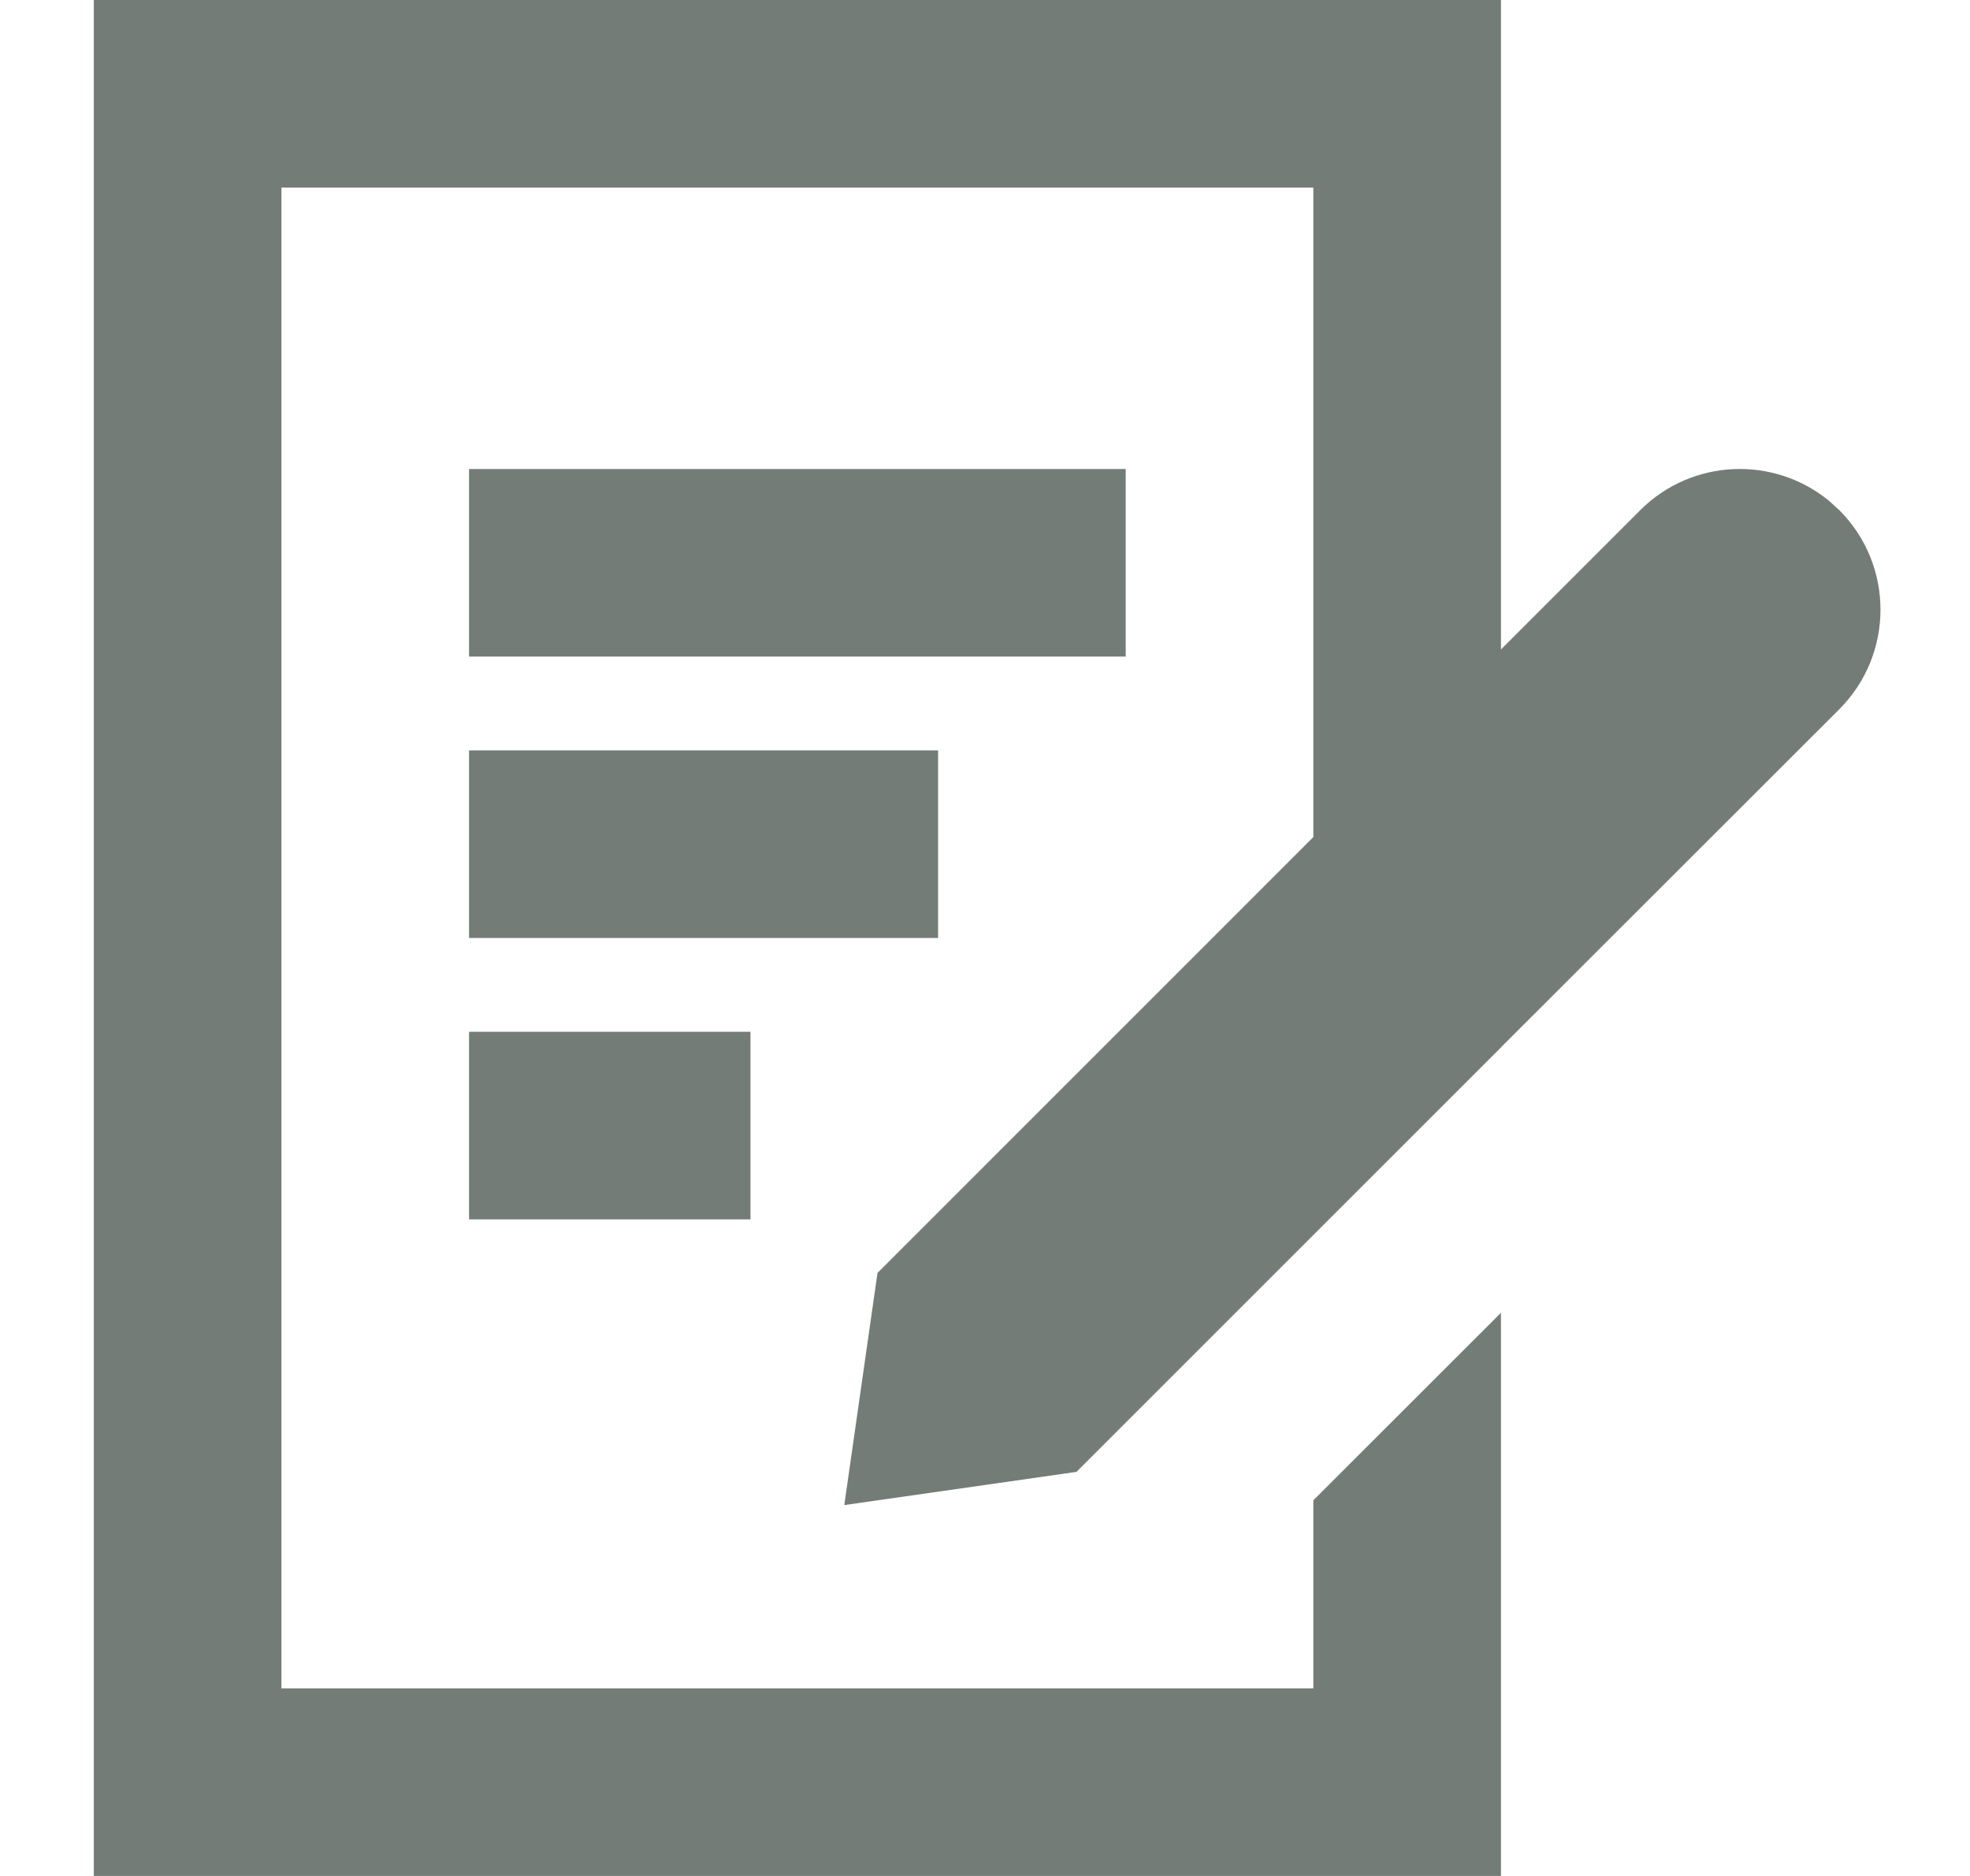
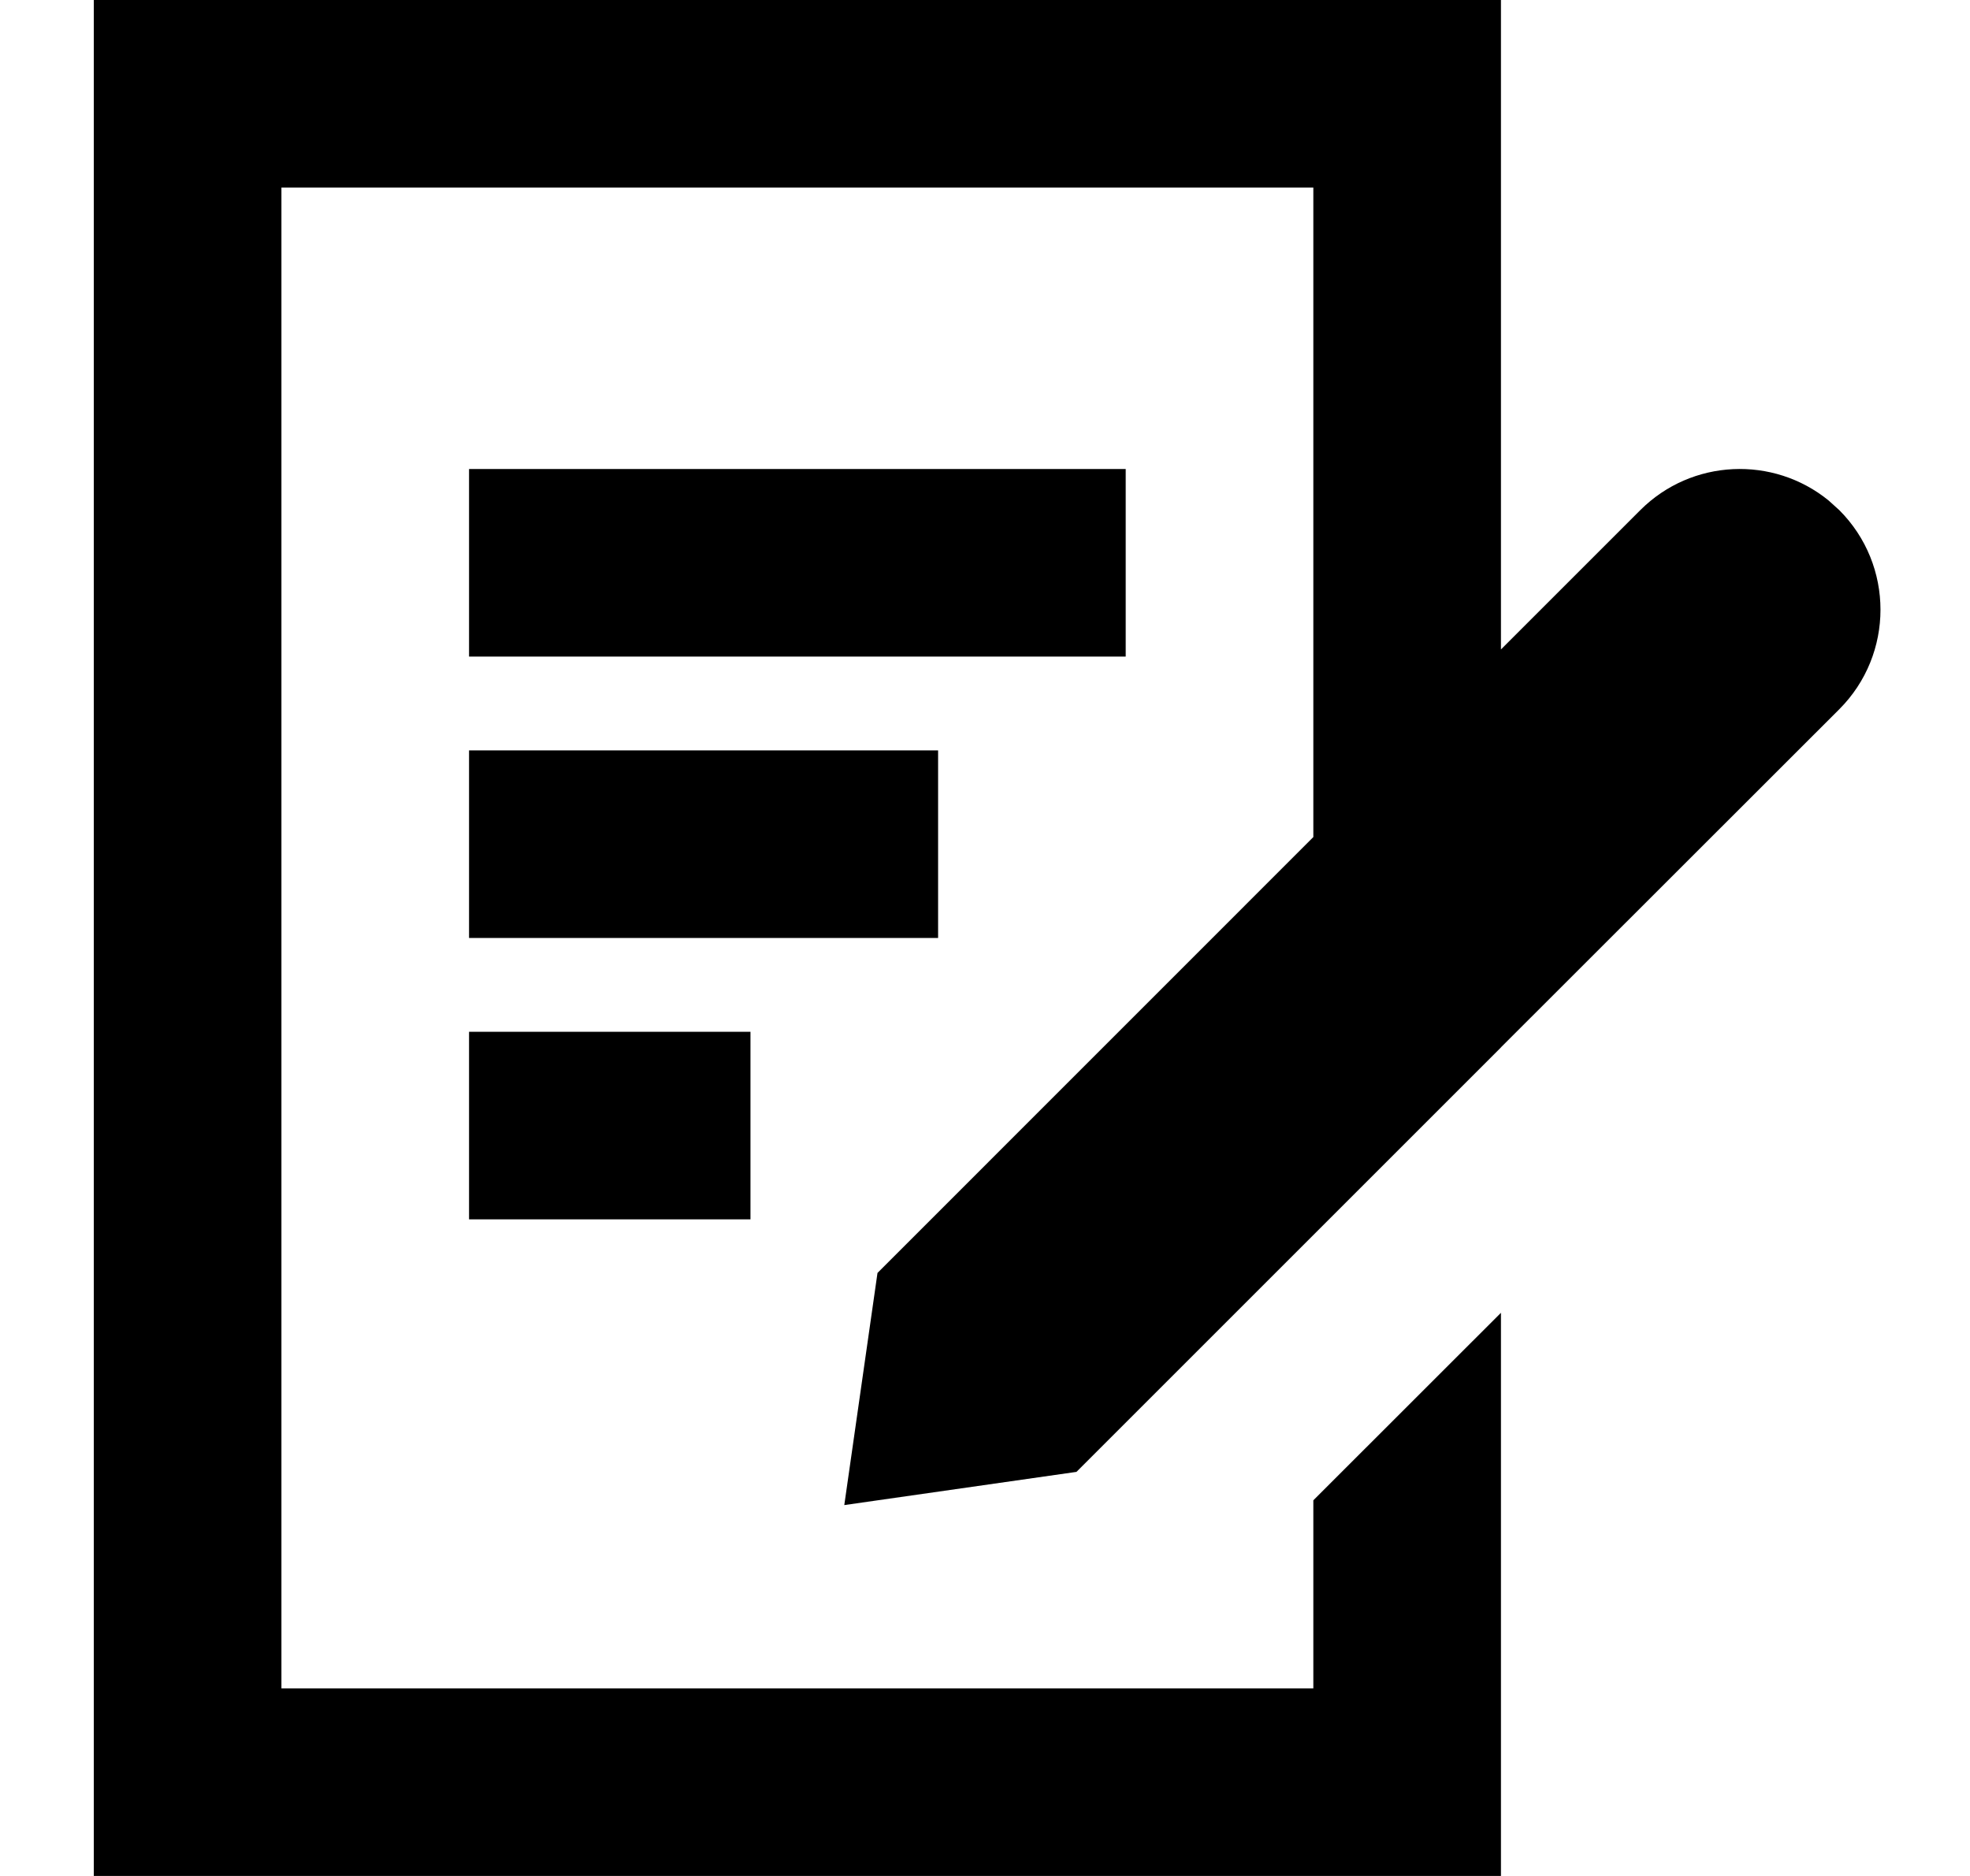
<svg xmlns="http://www.w3.org/2000/svg" width="21px" height="20px" viewBox="0 0 21 20" version="1.1">
  <g id="Cover" stroke="none" stroke-width="1" fill="none" fill-rule="evenodd">
-     <g id="Icons-and-illustrations" transform="translate(-768, -194)" fill="#747C78">
+     <g id="Icons-and-illustrations" transform="translate(-768, -194)" fill="currentColor">
      <g id="Petitie" transform="translate(768, 194)">
        <path d="M16,0 L16,6.924 L17.485,5.439 C18.034,4.89 18.904,4.856 19.493,5.336 L19.607,5.439 C20.192,6.025 20.192,6.975 19.607,7.561 L19.607,7.561 L16,11.166 L16,20 L1,20 L1,0 L16,0 Z M11.475,15.692 L9,16.046 L9.354,13.571 L14,8.924 L14,2 L3,2 L3,18 L14,18 L14,15.995 L16,13.996 L16,11.167 L11.475,15.692 Z M8,11 L8,13 L5,13 L5,11 L8,11 Z M10,8 L10,10 L5,10 L5,8 L10,8 Z M12,5 L12,7 L5,7 L5,5 L12,5 Z" id="🍎-Culoare" />
      </g>
    </g>
  </g>
</svg>
